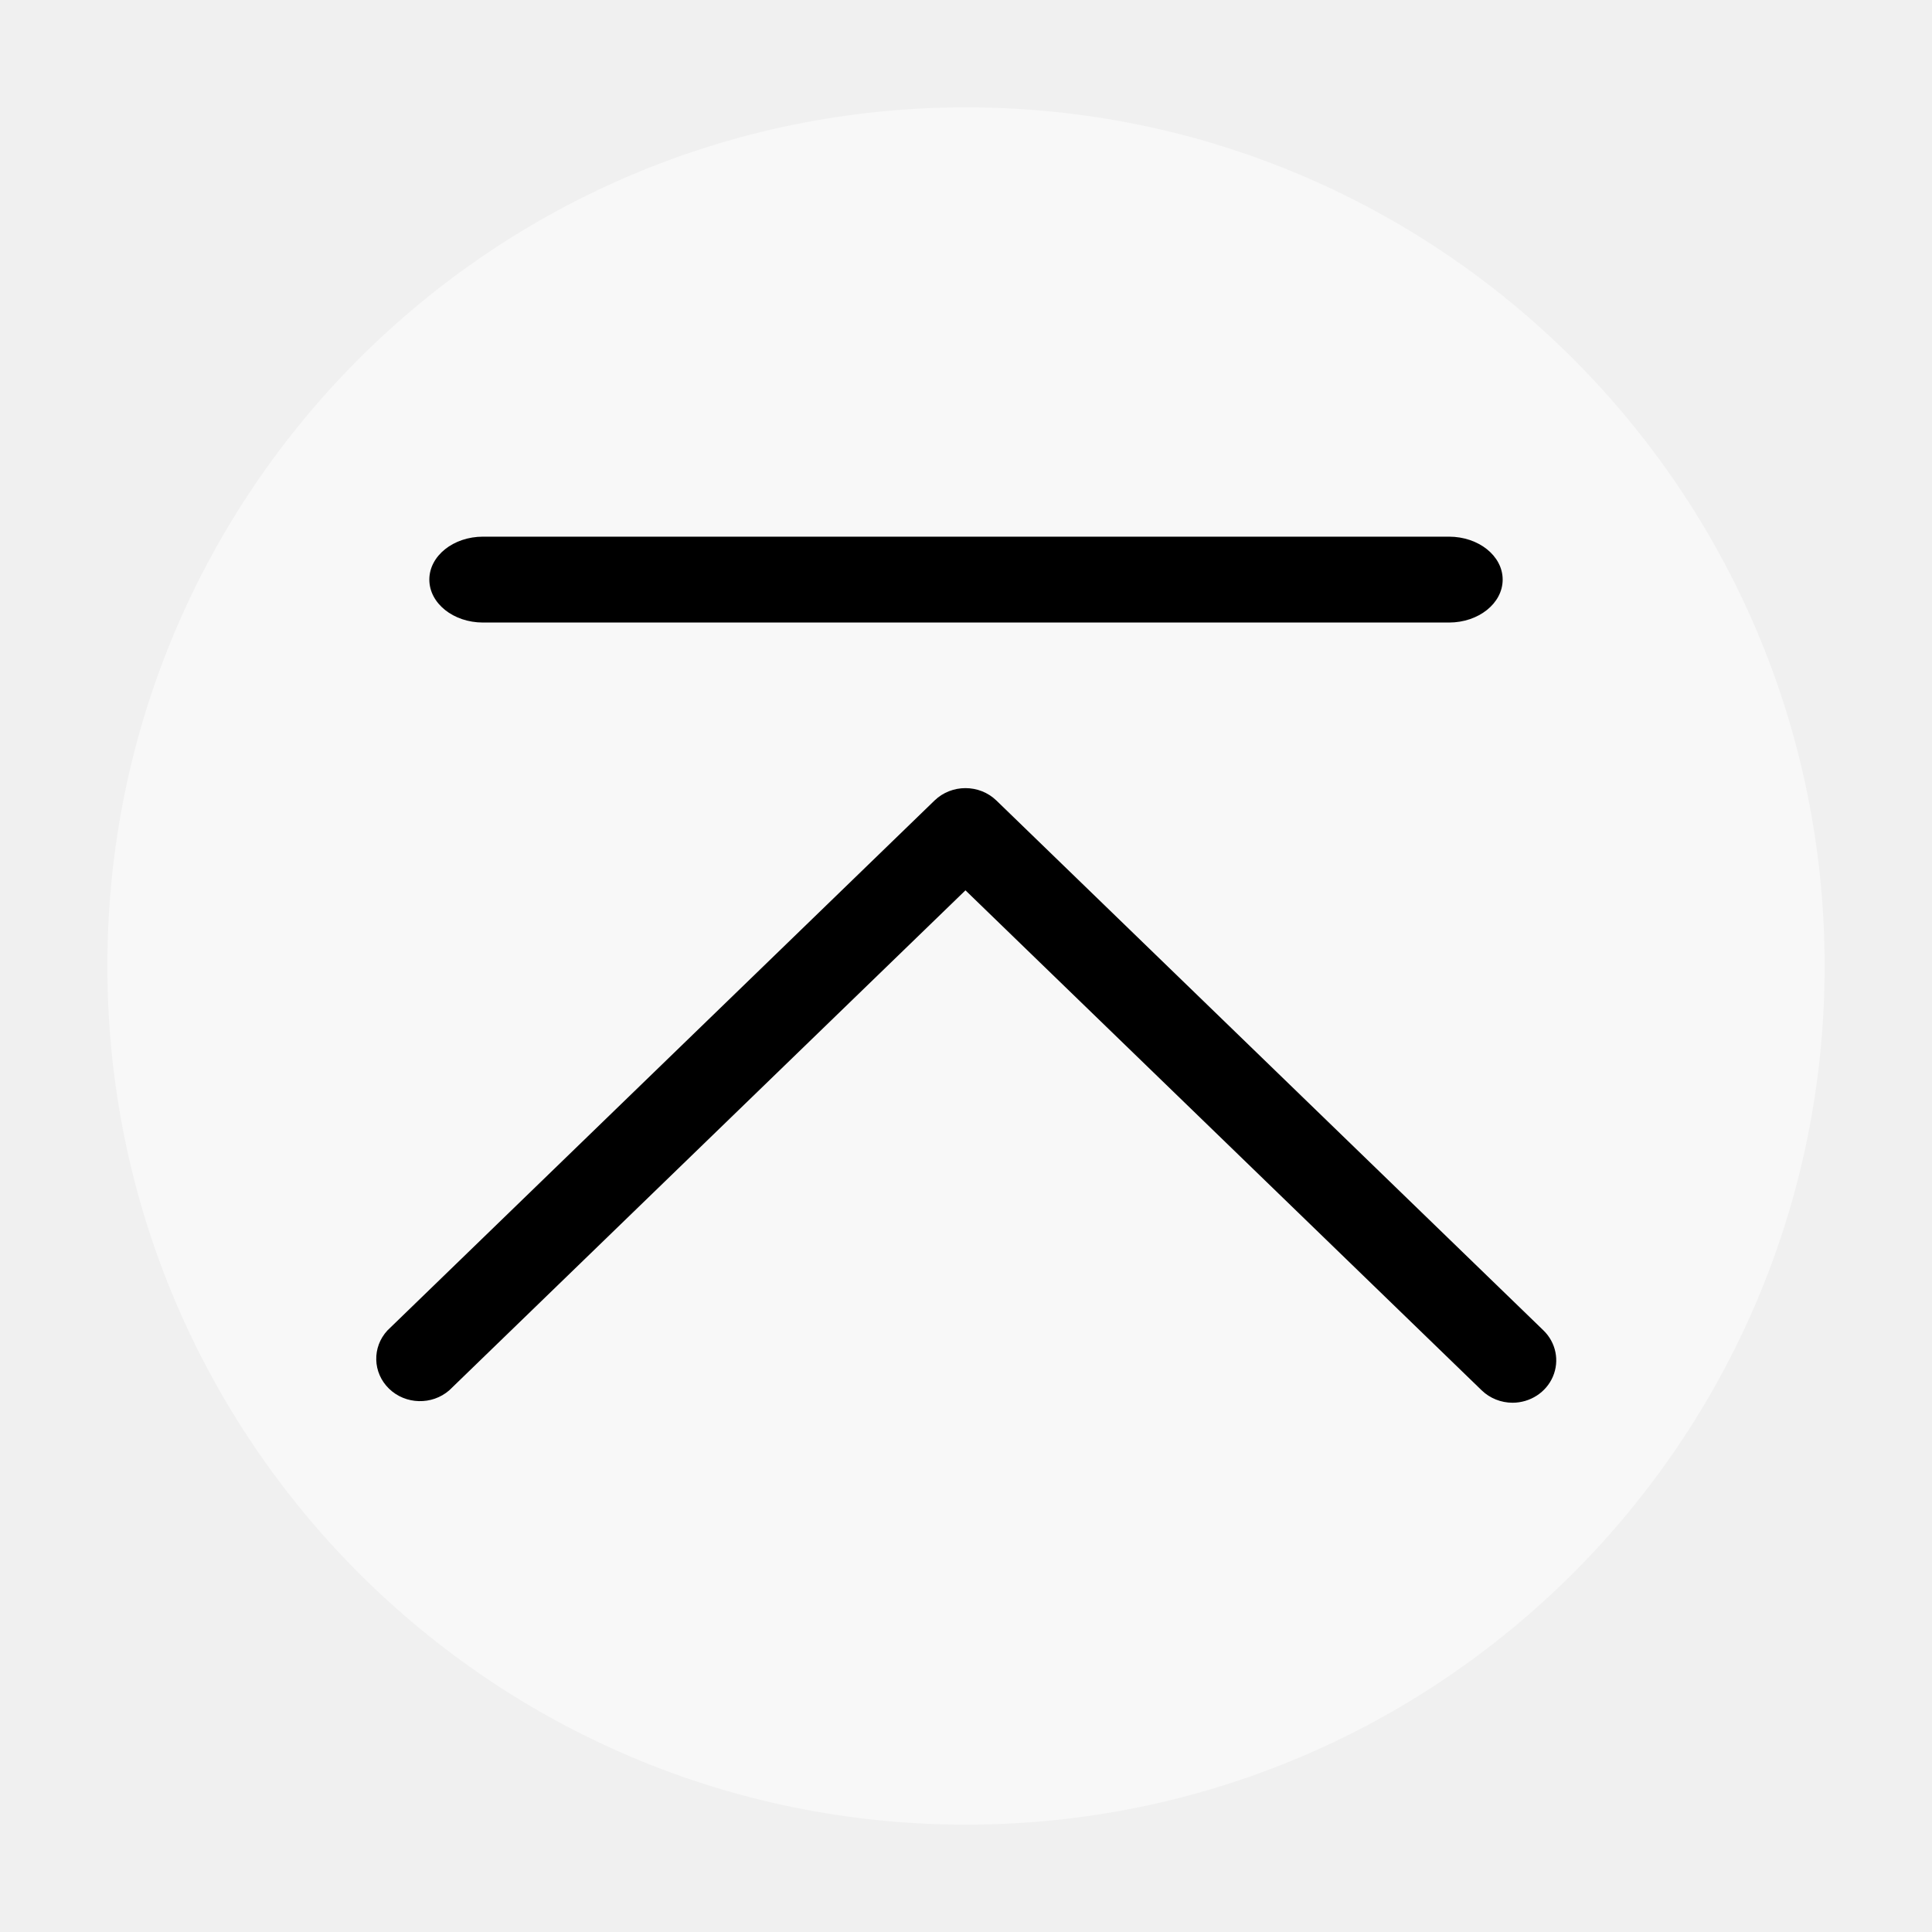
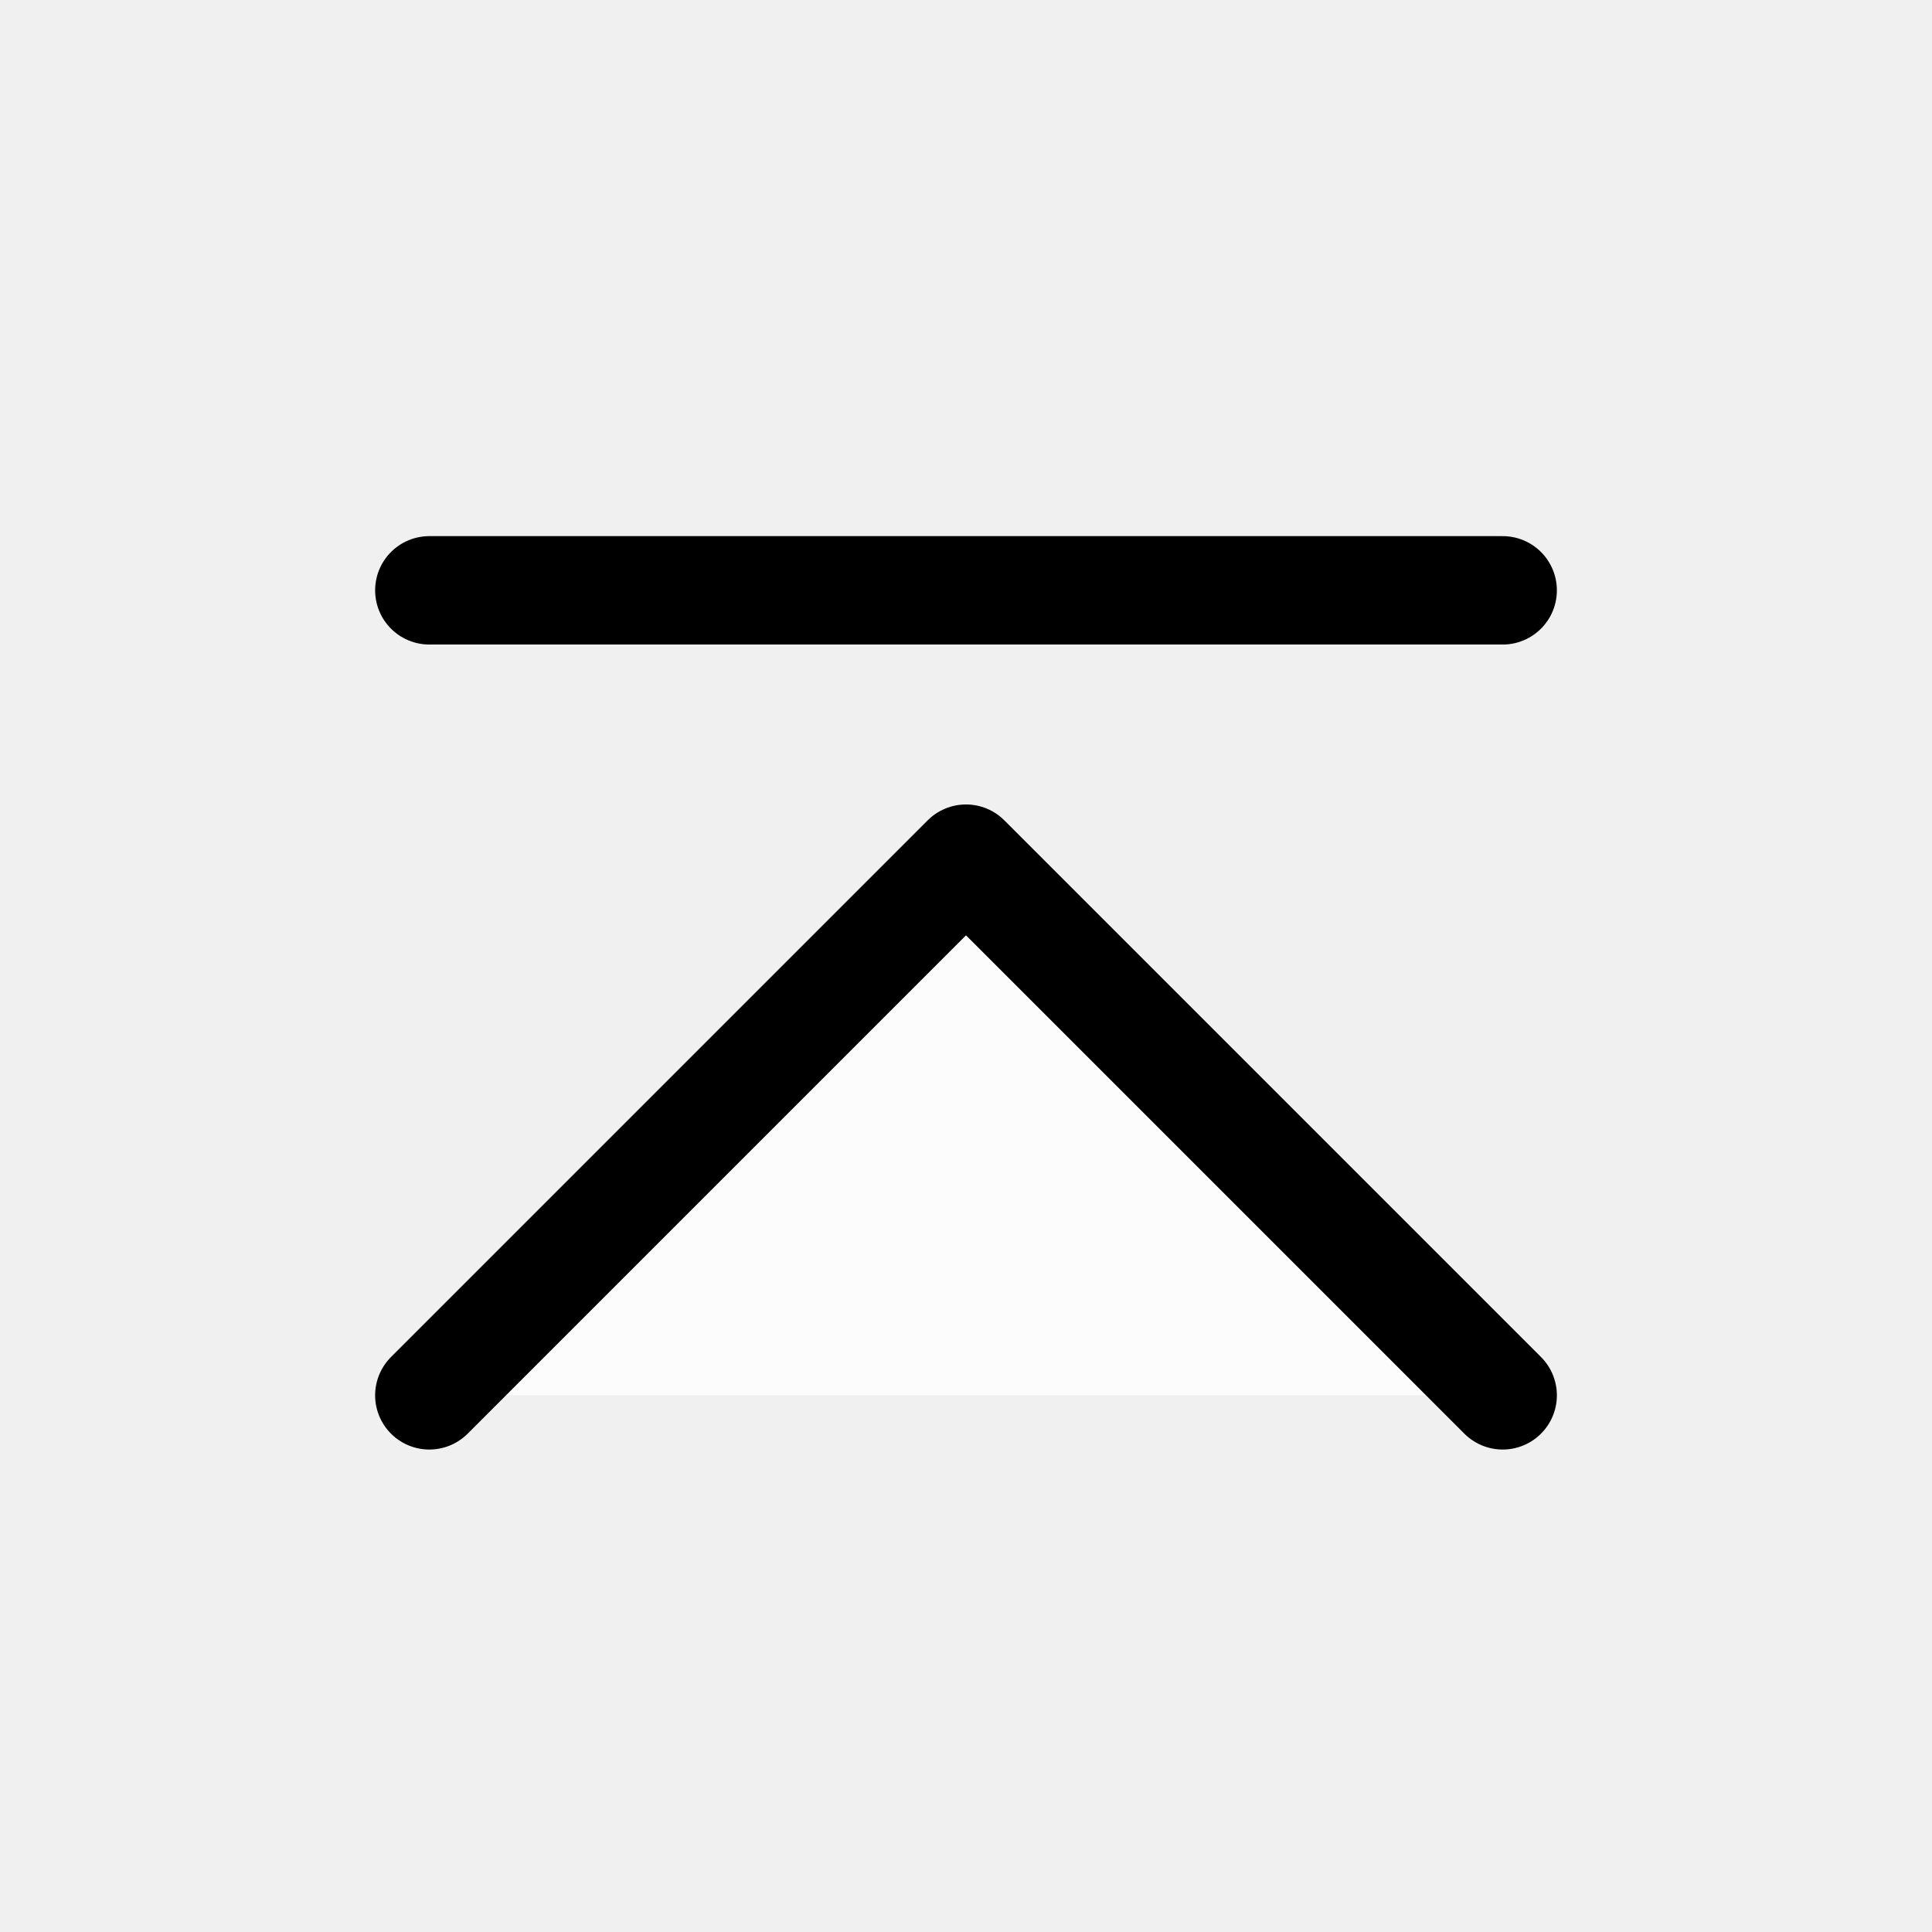
- <svg xmlns="http://www.w3.org/2000/svg" id="svg4306" width="18" height="18" version="1.1" style="enable-background:new">
-   <defs id="defs26" />
-   <style type="text/css" id="current-color-scheme" />
-   <g id="hover-inactive-center" transform="translate(22,1.657908)">
-     <rect id="rect4266-3-6" width="18" height="18" x="51" y="-1.658" style="opacity:0.001;fill:#000000;fill-opacity:1;fill-rule:nonzero;stroke:none;stroke-width:1.636;stroke-linecap:round;stroke-linejoin:round;stroke-miterlimit:4;stroke-dasharray:none;stroke-opacity:1" />
-     <circle style="fill:#ffffff;fill-opacity:0.502;stroke-width:0.89;enable-background:new" id="path867-5-6-5-1-6" cx="60" cy="7.342" r="8" />
-     <path d="M 65.093,11.411 A 0.408,0.395 0 0 1 64.804,11.295 L 59.995,6.637 55.186,11.295 a 0.408,0.395 0 0 1 -0.576,-0.558 l 5.097,-4.937 a 0.408,0.395 0 0 1 0.576,0 l 5.097,4.937 a 0.408,0.395 0 0 1 -0.288,0.674 z" id="path4-3-2" style="fill:#000000;fill-opacity:1;stroke-width:0.134;enable-background:new" />
-     <path d="M 63.997,4.142 H 55.474 C 55.212,4.142 55,3.963 55,3.742 55,3.521 55.212,3.342 55.474,3.342 h 8.524 c 0.261,0 0.474,0.179 0.474,0.4 0,0.221 -0.212,0.4 -0.474,0.4 z" id="path2-9" style="fill:#000000;fill-opacity:1;stroke-width:0.218;enable-background:new" />
-   </g>
-   <g id="hover-center">
-     <rect style="opacity:0.001;fill:#000000;fill-opacity:1;fill-rule:nonzero;stroke:none;stroke-width:1.636;stroke-linecap:round;stroke-linejoin:round;stroke-miterlimit:4;stroke-dasharray:none;stroke-opacity:1" y="0" x="0" height="18" width="18" id="rect4266-3" />
-     <circle style="fill:#ffffff;fill-opacity:0.5;stroke-width:0.89;enable-background:new" id="path867-5-6-5-1-5" cx="9" cy="9" r="8" />
-     <path d="M 14.093,13.069 A 0.408,0.395 0 0 1 13.804,12.953 L 8.995,8.295 4.186,12.953 A 0.408,0.395 0 0 1 3.61,12.395 L 8.707,7.458 a 0.408,0.395 0 0 1 0.576,0 l 5.097,4.937 a 0.408,0.395 0 0 1 -0.288,0.674 z" id="path4-3-2-7" style="fill:#000000;fill-opacity:1;stroke-width:0.134;enable-background:new" />
-     <path d="M 13.5,5.8 H 4.5 C 4.224,5.8 4,5.621 4,5.4 4,5.179 4.224,5 4.5,5 h 9 C 13.776,5 14,5.179 14,5.4 14,5.621 13.776,5.8 13.5,5.8 Z" id="path2-9-5" style="fill:#000000;fill-opacity:1;stroke-width:0.224;enable-background:new" />
-   </g>
-   <g id="active-center" transform="translate(-22)">
-     <rect id="rect4266" width="18" height="18" x="0" y="0" style="opacity:0.001;fill:#000000;fill-opacity:1;fill-rule:nonzero;stroke:none;stroke-width:1.636;stroke-linecap:round;stroke-linejoin:round;stroke-miterlimit:4;stroke-dasharray:none;stroke-opacity:1" />
-     <circle style="opacity:0.01;fill:#ffffff;fill-opacity:1;stroke-width:0.89;enable-background:new" id="path867-5-6-5-1-3" cx="9" cy="9" r="8" />
-     <path d="M 14.093,13 A 0.408,0.395 0 0 1 13.804,12.884 L 8.995,8.226 4.186,12.884 A 0.408,0.395 0 0 1 3.61,12.326 L 8.707,7.389 a 0.408,0.395 0 0 1 0.576,0 L 14.381,12.326 A 0.408,0.395 0 0 1 14.093,13 Z" id="path4-3-2-7-3" style="fill:#d3dae3;fill-opacity:1;stroke-width:0.134;enable-background:new" />
-     <path d="M 13.5,5.8 H 4.5 C 4.224,5.8 4,5.621 4,5.4 4,5.179 4.224,5 4.5,5 h 9 C 13.776,5 14,5.179 14,5.4 14,5.621 13.776,5.8 13.5,5.8 Z" id="path2-9-5-5" style="fill:#d3dae3;fill-opacity:1;stroke-width:0.224;enable-background:new" />
-   </g>
-   <g id="inactive-center" transform="translate(48.25)">
-     <rect style="opacity:0.001;fill:#000000;fill-opacity:1;fill-rule:nonzero;stroke:none;stroke-width:1.636;stroke-linecap:round;stroke-linejoin:round;stroke-miterlimit:4;stroke-dasharray:none;stroke-opacity:1" y="0" x="0" height="18" width="18" id="rect4266-9" />
-     <circle style="opacity:0.01;fill:#ffffff;fill-opacity:1;stroke-width:0.819;enable-background:new" id="path867-5-6-5-1" cx="9" cy="9" r="7.364" />
-     <path d="M 14.093,13.069 A 0.408,0.395 0 0 1 13.804,12.953 L 8.995,8.295 4.186,12.953 A 0.408,0.395 0 0 1 3.609,12.395 L 8.707,7.458 a 0.408,0.395 0 0 1 0.576,0 L 14.381,12.395 a 0.408,0.395 0 0 1 -0.288,0.674 z" id="path4-3-2-7-3-6" style="fill:#6f7c91;fill-opacity:1;stroke-width:0.134;enable-background:new" />
-     <path d="M 13.5,5.8 H 4.5 C 4.224,5.8 4,5.621 4,5.4 4,5.179 4.224,5 4.5,5 h 9 C 13.776,5 14,5.179 14,5.4 14,5.621 13.776,5.8 13.5,5.8 Z" id="path2-9-5-5-2" style="fill:#6f7c91;fill-opacity:1;stroke-width:0.224;enable-background:new" />
-   </g>
-   <g id="pressed-center" transform="translate(22)">
-     <rect id="rect4266-3-67" width="18" height="18" x="0" y="0" style="opacity:0.001;fill:#000000;fill-opacity:1;fill-rule:nonzero;stroke:none;stroke-width:1.636;stroke-linecap:round;stroke-linejoin:round;stroke-miterlimit:4;stroke-dasharray:none;stroke-opacity:1" />
-     <circle style="fill:#ffffff;fill-opacity:0.6;stroke-width:0.89;enable-background:new" id="path867-5-6-5-1-1" cx="9" cy="9" r="8" />
-     <path d="M 3.907,5 A 0.408,0.395 0 0 1 4.196,5.116 L 9.005,9.774 13.814,5.116 a 0.408,0.395 0 0 1 0.576,0.558 L 9.293,10.611 a 0.408,0.395 0 0 1 -0.576,0 L 3.619,5.674 A 0.408,0.395 0 0 1 3.907,5 Z" id="path4-3-2-3" style="fill:#000000;fill-opacity:1;stroke-width:0.134;enable-background:new" />
-     <path d="M 4.5,12.2 H 13.5 C 13.776,12.2 14,12.379 14,12.6 14,12.821 13.776,13 13.5,13 H 4.5 C 4.224,13 4,12.821 4,12.6 4,12.379 4.224,12.2 4.5,12.2 Z" id="path2-9-6" style="fill:#000000;fill-opacity:1;stroke-width:0.224;enable-background:new" />
-   </g>
-   <g id="inactive-pressed-center" transform="translate(22,3.315815)">
-     <rect id="rect4266-3-67-6" width="18" height="18" x="81.75" y="-3.316" style="opacity:0.001;fill:#000000;fill-opacity:1;fill-rule:nonzero;stroke:none;stroke-width:1.636;stroke-linecap:round;stroke-linejoin:round;stroke-miterlimit:4;stroke-dasharray:none;stroke-opacity:1" />
-     <circle style="fill:#ffffff;fill-opacity:0.6;stroke-width:0.89;enable-background:new" id="path867-5-6-5-1-1-7" cx="90.75" cy="5.684" r="8" />
-     <path d="m 85.657,1.684 a 0.408,0.395 0 0 1 0.288,0.116 l 4.809,4.658 4.809,-4.658 a 0.408,0.395 0 0 1 0.576,0.558 L 91.043,7.296 a 0.408,0.395 0 0 1 -0.576,0 L 85.369,2.358 a 0.408,0.395 0 0 1 0.288,-0.674 z" id="path4-3-2-3-53" style="fill:#000000;fill-opacity:1;stroke-width:0.134;enable-background:new" />
-     <path d="m 86.25,8.884 h 9 c 0.276,0 0.5,0.179 0.5,0.4 0,0.221 -0.224,0.4 -0.5,0.4 h -9 c -0.276,0 -0.5,-0.179 -0.5,-0.4 0,-0.221 0.224,-0.4 0.5,-0.4 z" id="path2-9-6-5" style="fill:#000000;fill-opacity:1;stroke-width:0.224;enable-background:new" />
+ <svg xmlns="http://www.w3.org/2000/svg" width="18" height="18" viewBox="0 0 18 18" version="1.1">
+   <defs>
+     <style type="text/css">
+       .ColorScheme-Text { fill:#fcfcfc; }
+       .ColorScheme-Background { fill:#292c30; }
+       .ColorScheme-Highlight { fill:#3daeea; }
+       .ColorScheme-NegativeText { fill:#da4453; }
+     </style>
+   </defs>
+   <circle id="normal-bg" cx="9" cy="9" r="9" fill="none" opacity="0" />
+   <g id="icon-normal" class="ColorScheme-Text" fill="none" stroke="currentColor" stroke-width="1.01" stroke-linecap="round" stroke-linejoin="round">
+     <line x1="4" y1="5.5" x2="14" y2="5.5" />
+     <polyline points="4,13 9,8 14,13" />
  </g>
</svg>
